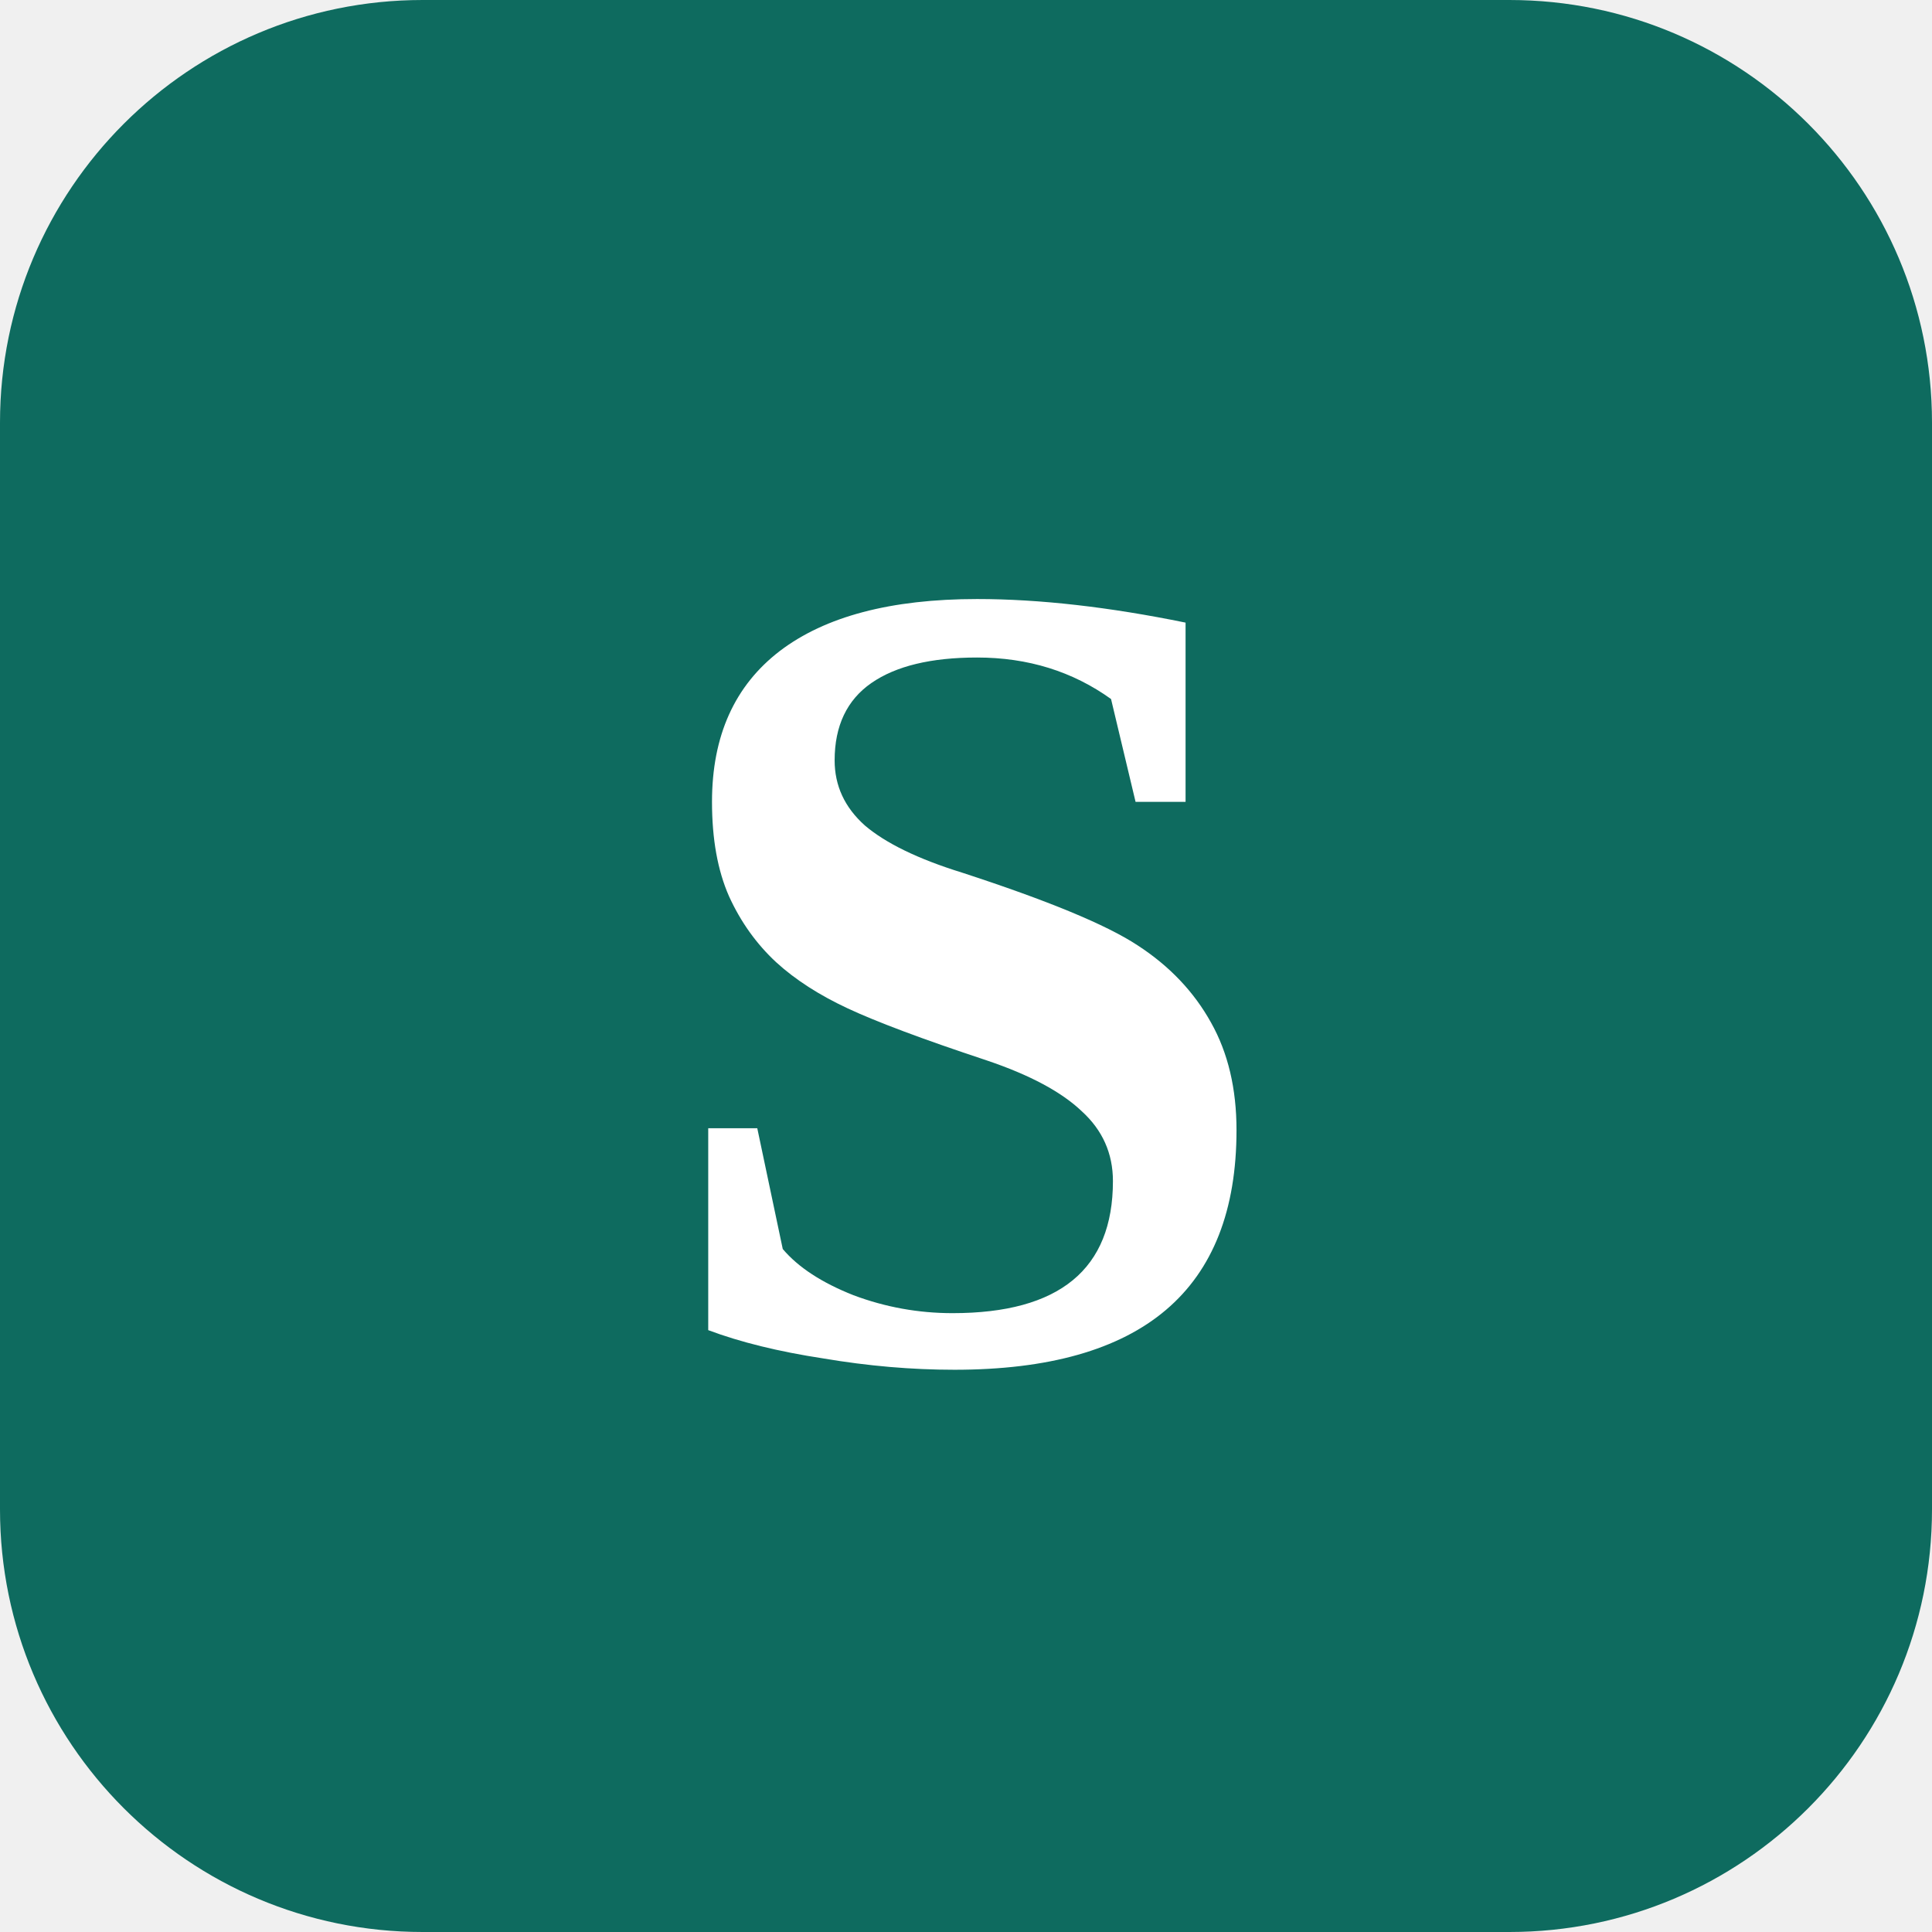
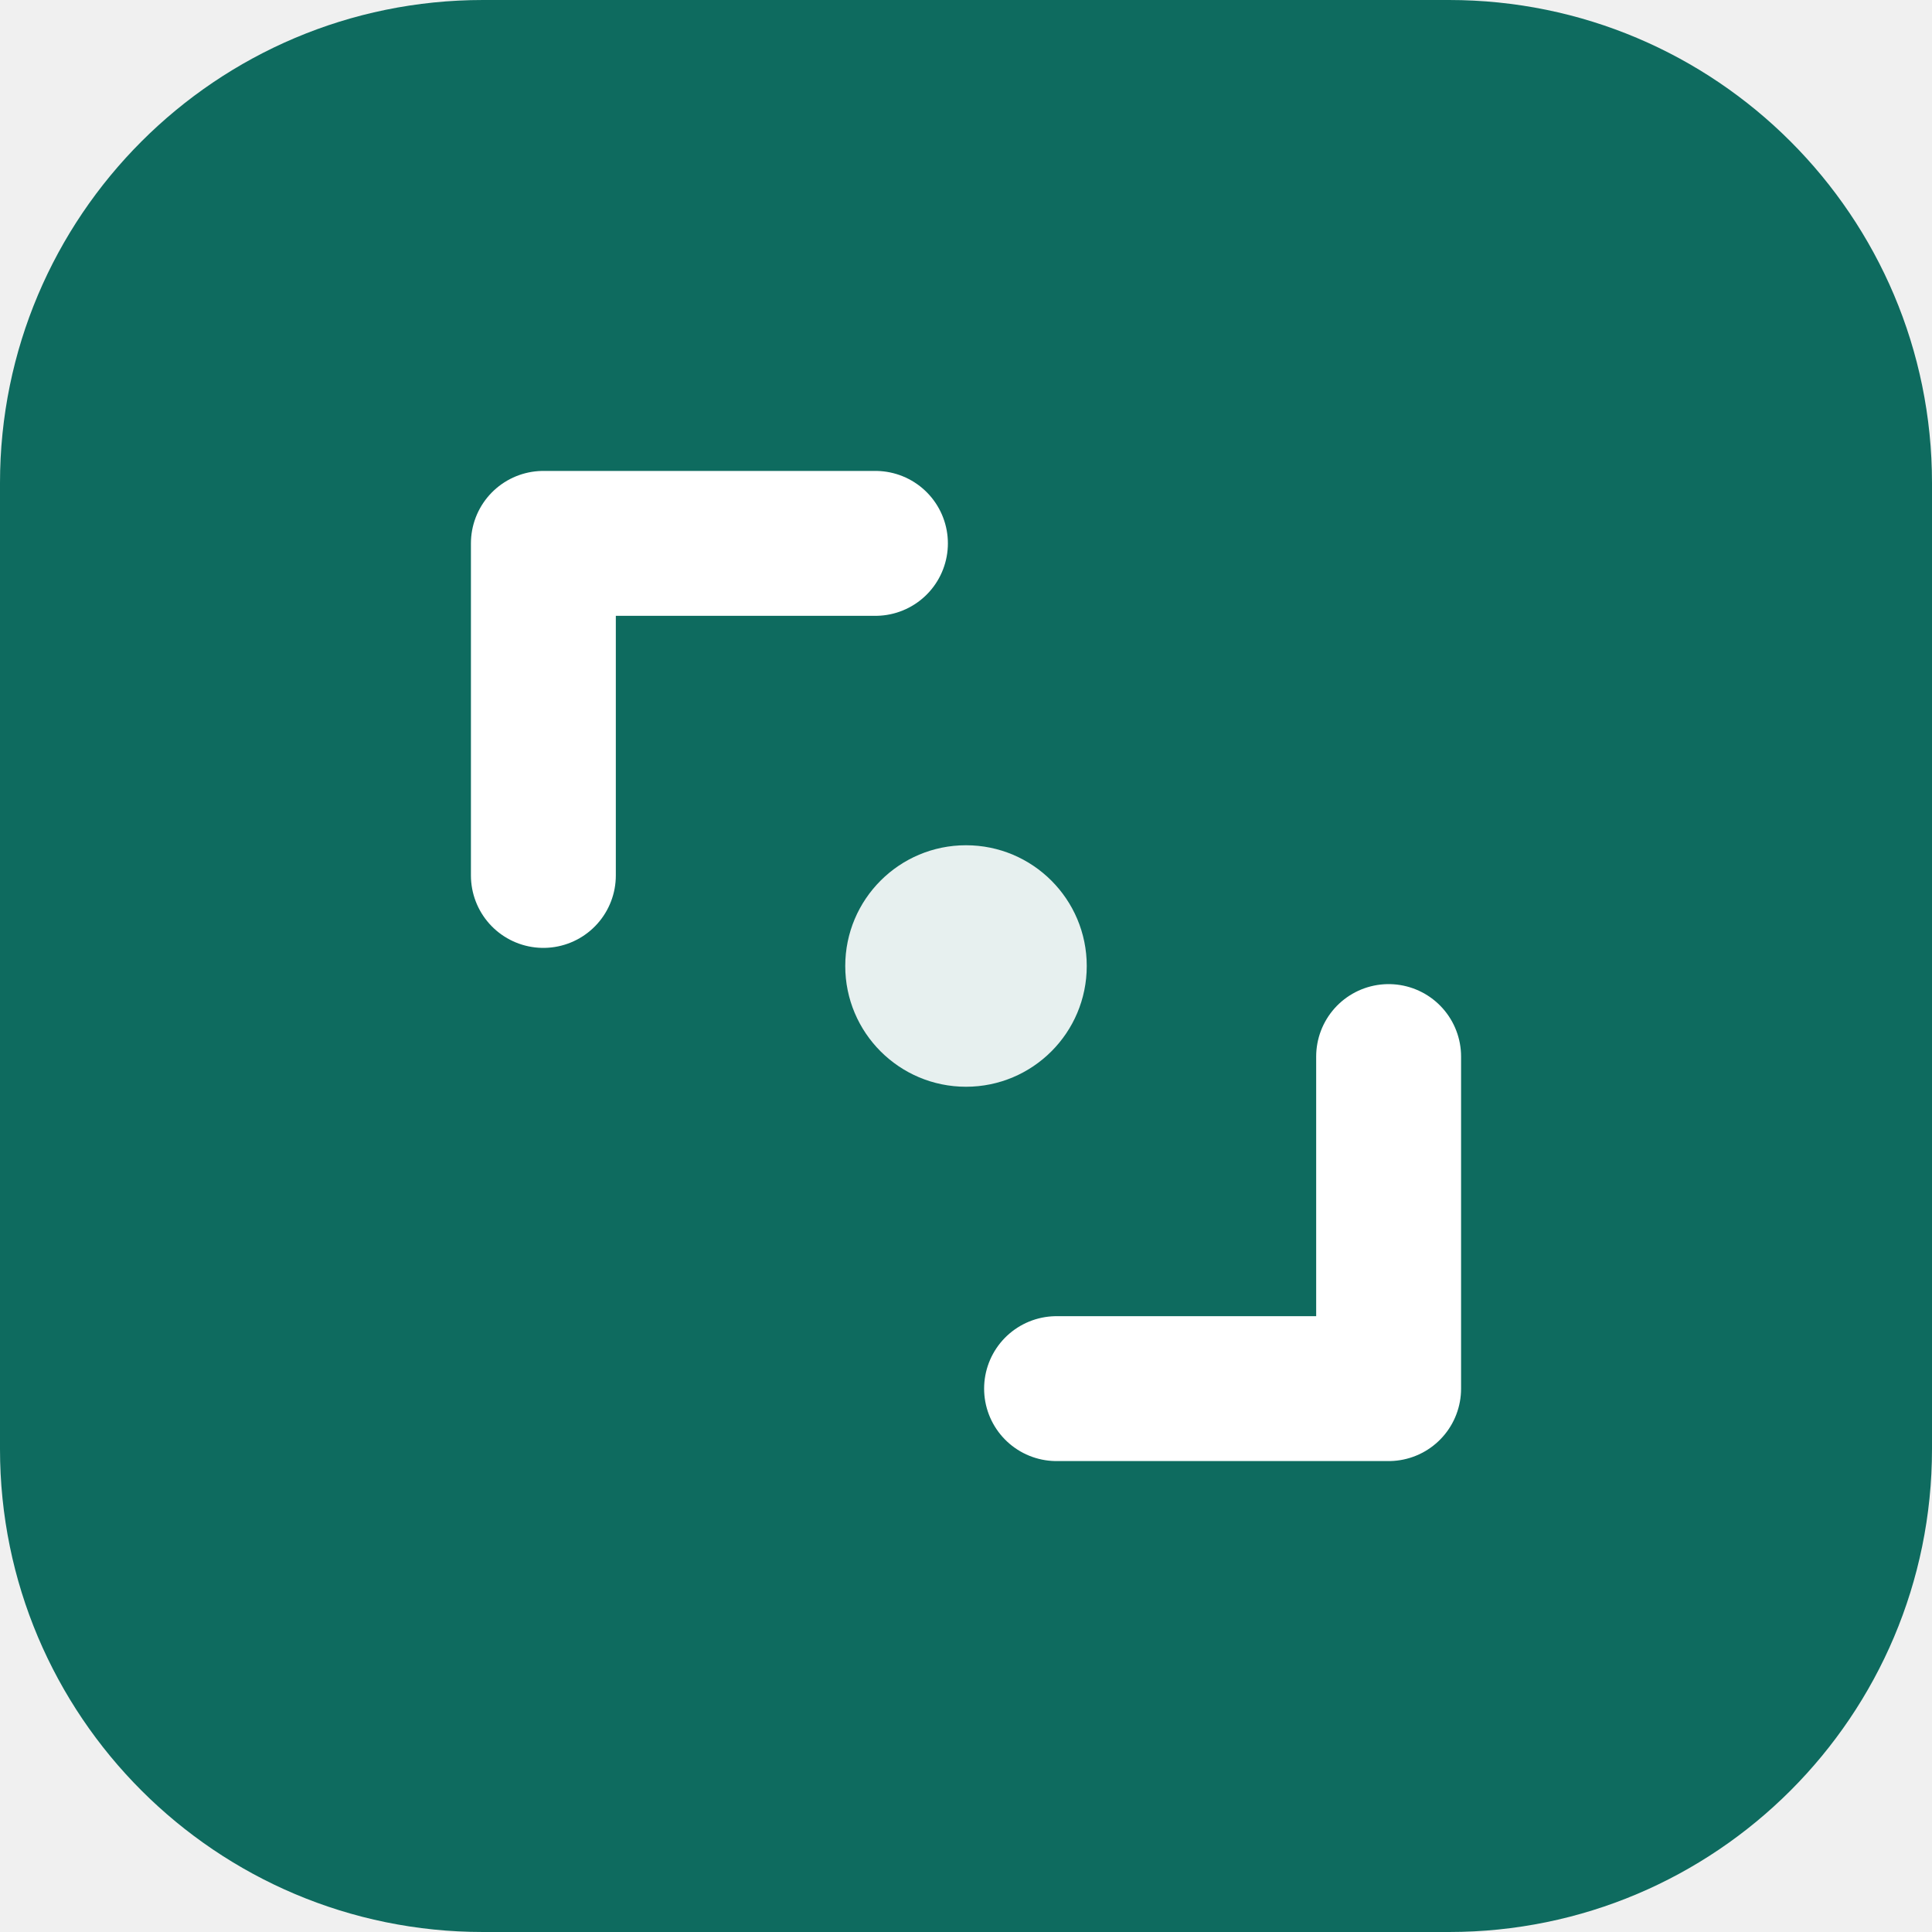
<svg xmlns="http://www.w3.org/2000/svg" viewBox="0 0 32 32" role="img" aria-label="Simonee Mariquit">
-   <rect width="32" height="32" rx="7" fill="#0E6B5F" />
-   <text x="16" y="22.5" text-anchor="middle" font-family="Georgia, 'Times New Roman', serif" font-size="19" font-weight="700" fill="#ffffff">S</text>
+   <rect width="32" height="32" rx="8" fill="#0E6B5F" />
+   <path d="M9 9h5.5M9 9v5.5" fill="none" stroke="#ffffff" stroke-width="2.4" stroke-linecap="round" />
+   <path d="M23 23h-5.5M23 23v-5.5" fill="none" stroke="#ffffff" stroke-width="2.4" stroke-linecap="round" />
+   <circle cx="16" cy="16" r="2" fill="#ffffff" opacity="0.9" />
</svg>
